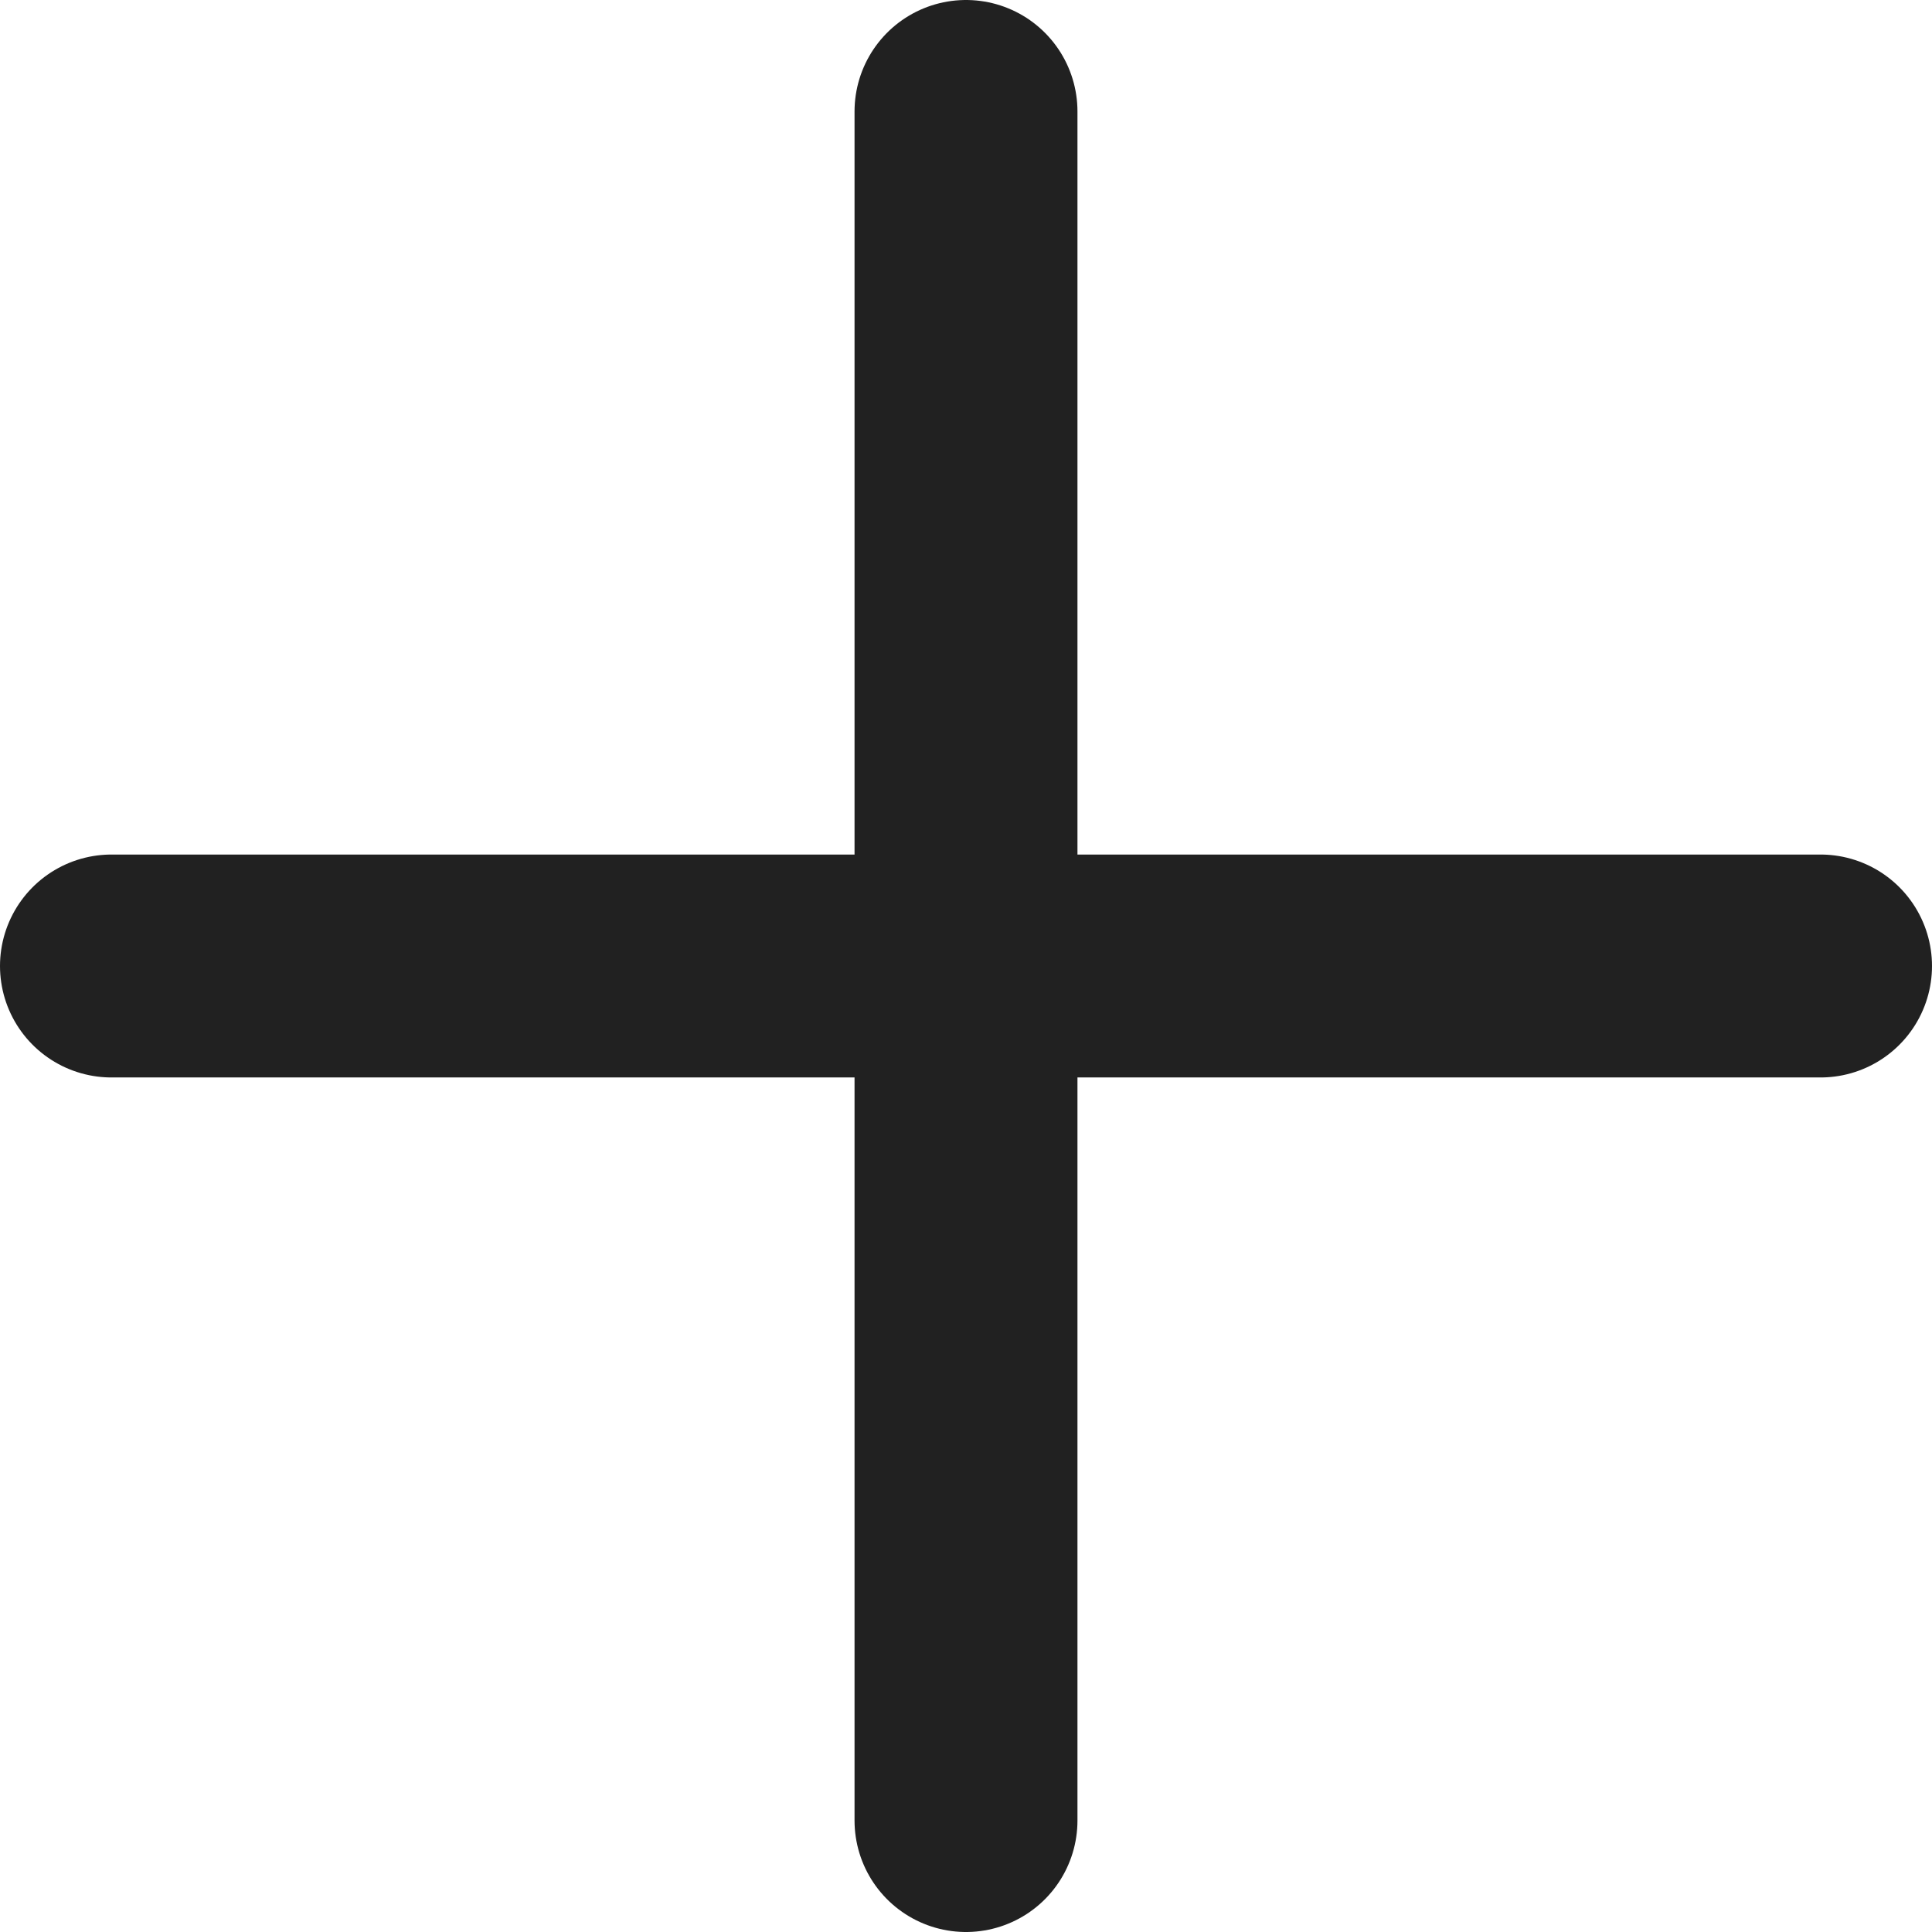
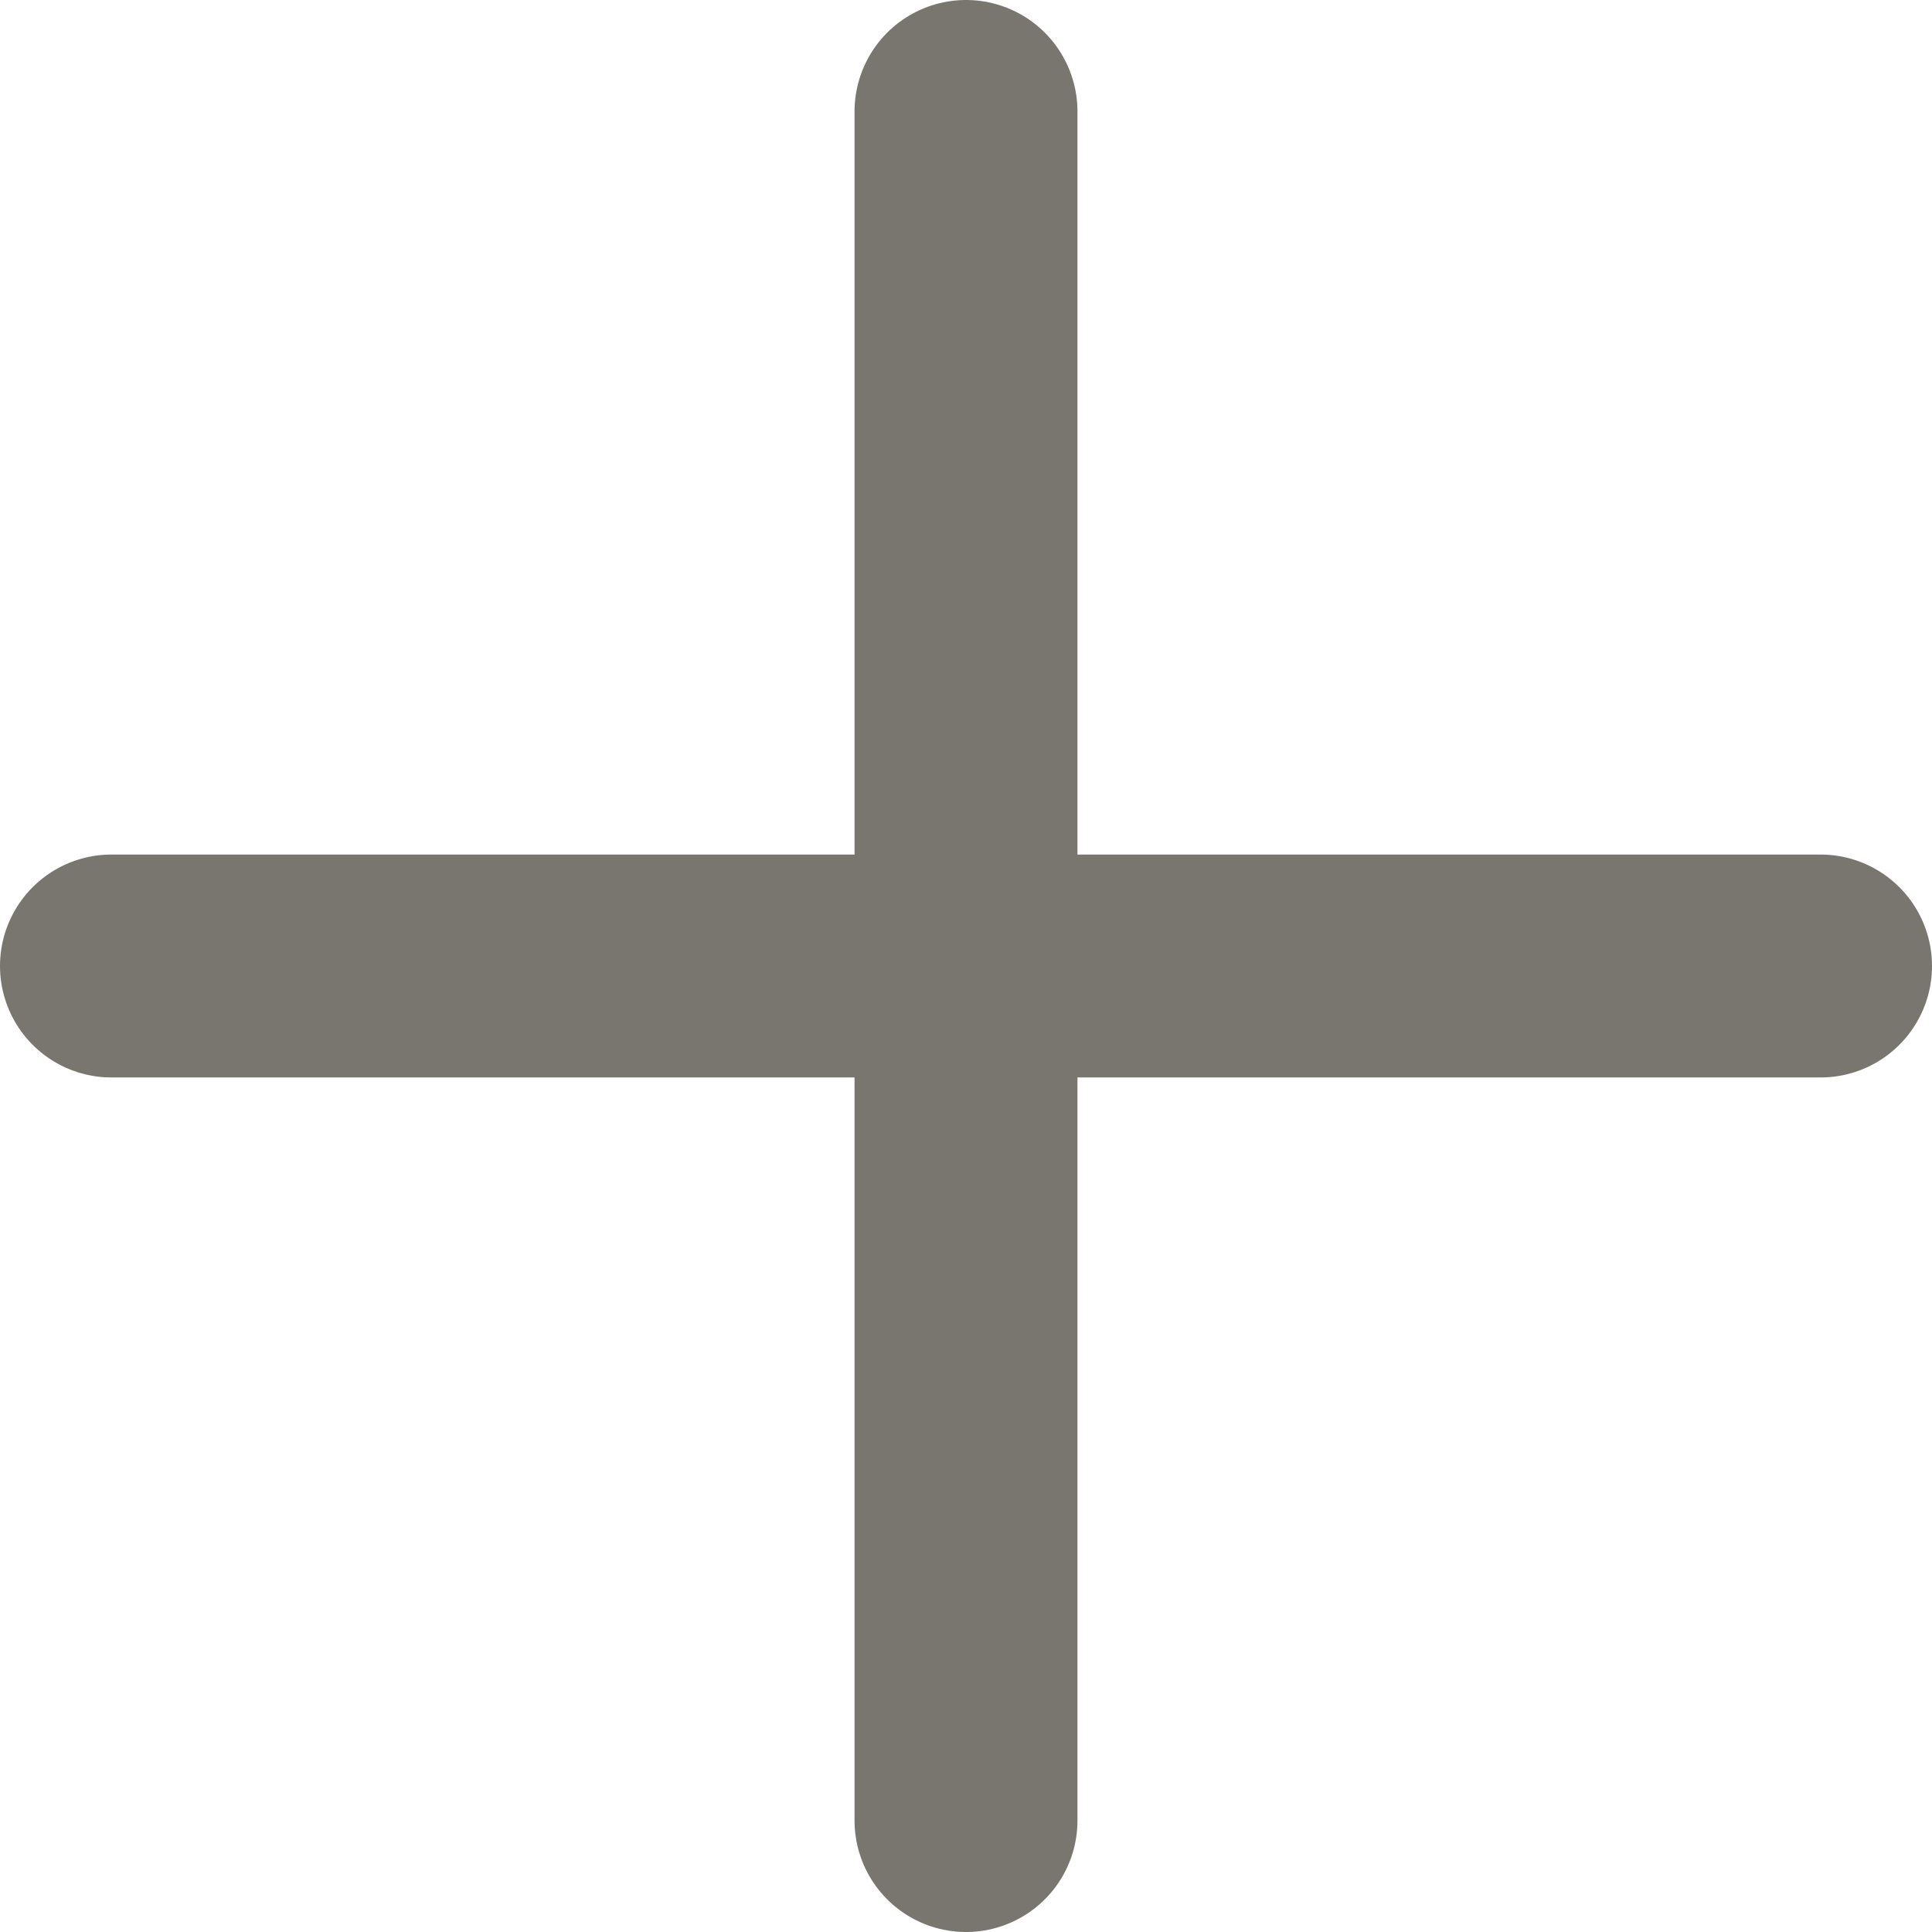
<svg xmlns="http://www.w3.org/2000/svg" preserveAspectRatio="none" overflow="visible" style="display: block" width="13" height="13" viewBox="0 0 13 13" fill="none">
  <g id="Group">
-     <path id="Vector" d="M6.5 0.75V12.25" stroke="#212121" stroke-width="1.5" stroke-linecap="round" stroke-linejoin="round" />
-     <path id="Vector_2" d="M0.75 6.5H12.25" stroke="#212121" stroke-width="1.5" stroke-linecap="round" stroke-linejoin="round" />
+     <path id="Vector" d="M6.5 0.75V12.25" stroke="#78766e" stroke-width="1.5" stroke-linecap="round" stroke-linejoin="round" />
+     <path id="Vector_2" d="M0.75 6.5H12.25" stroke="#78766e" stroke-width="1.5" stroke-linecap="round" stroke-linejoin="round" />
  </g>
</svg>
